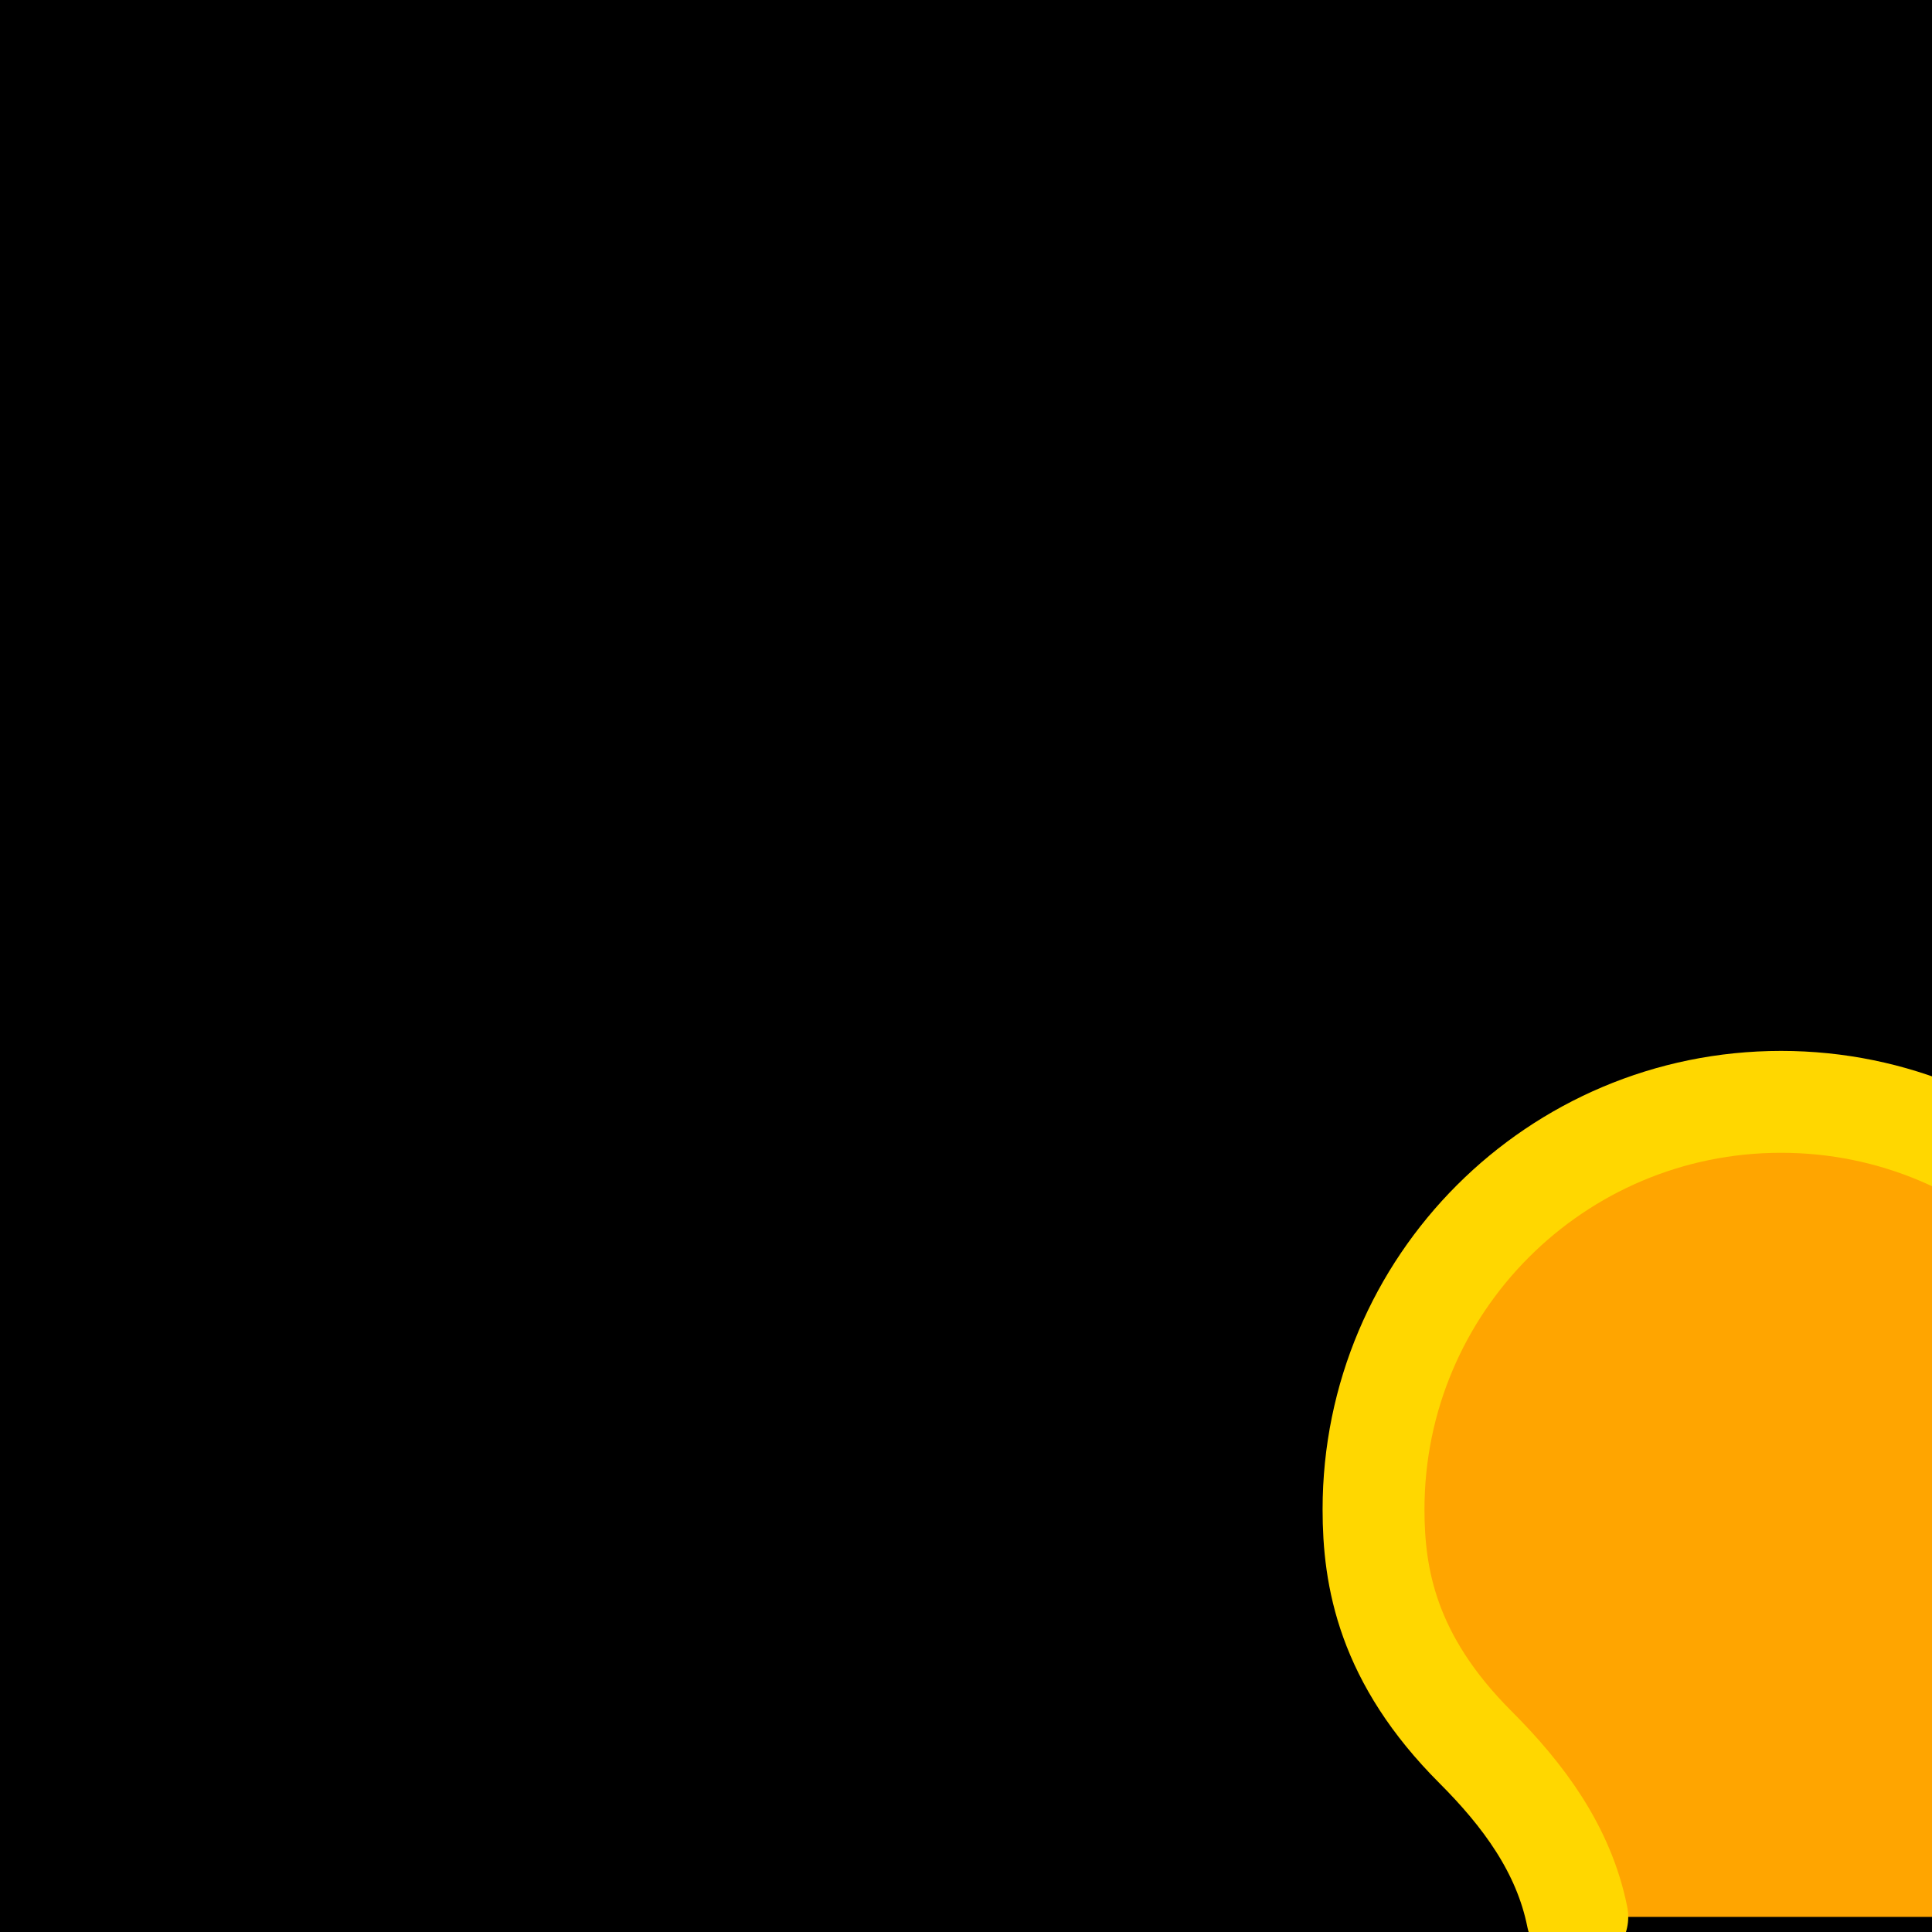
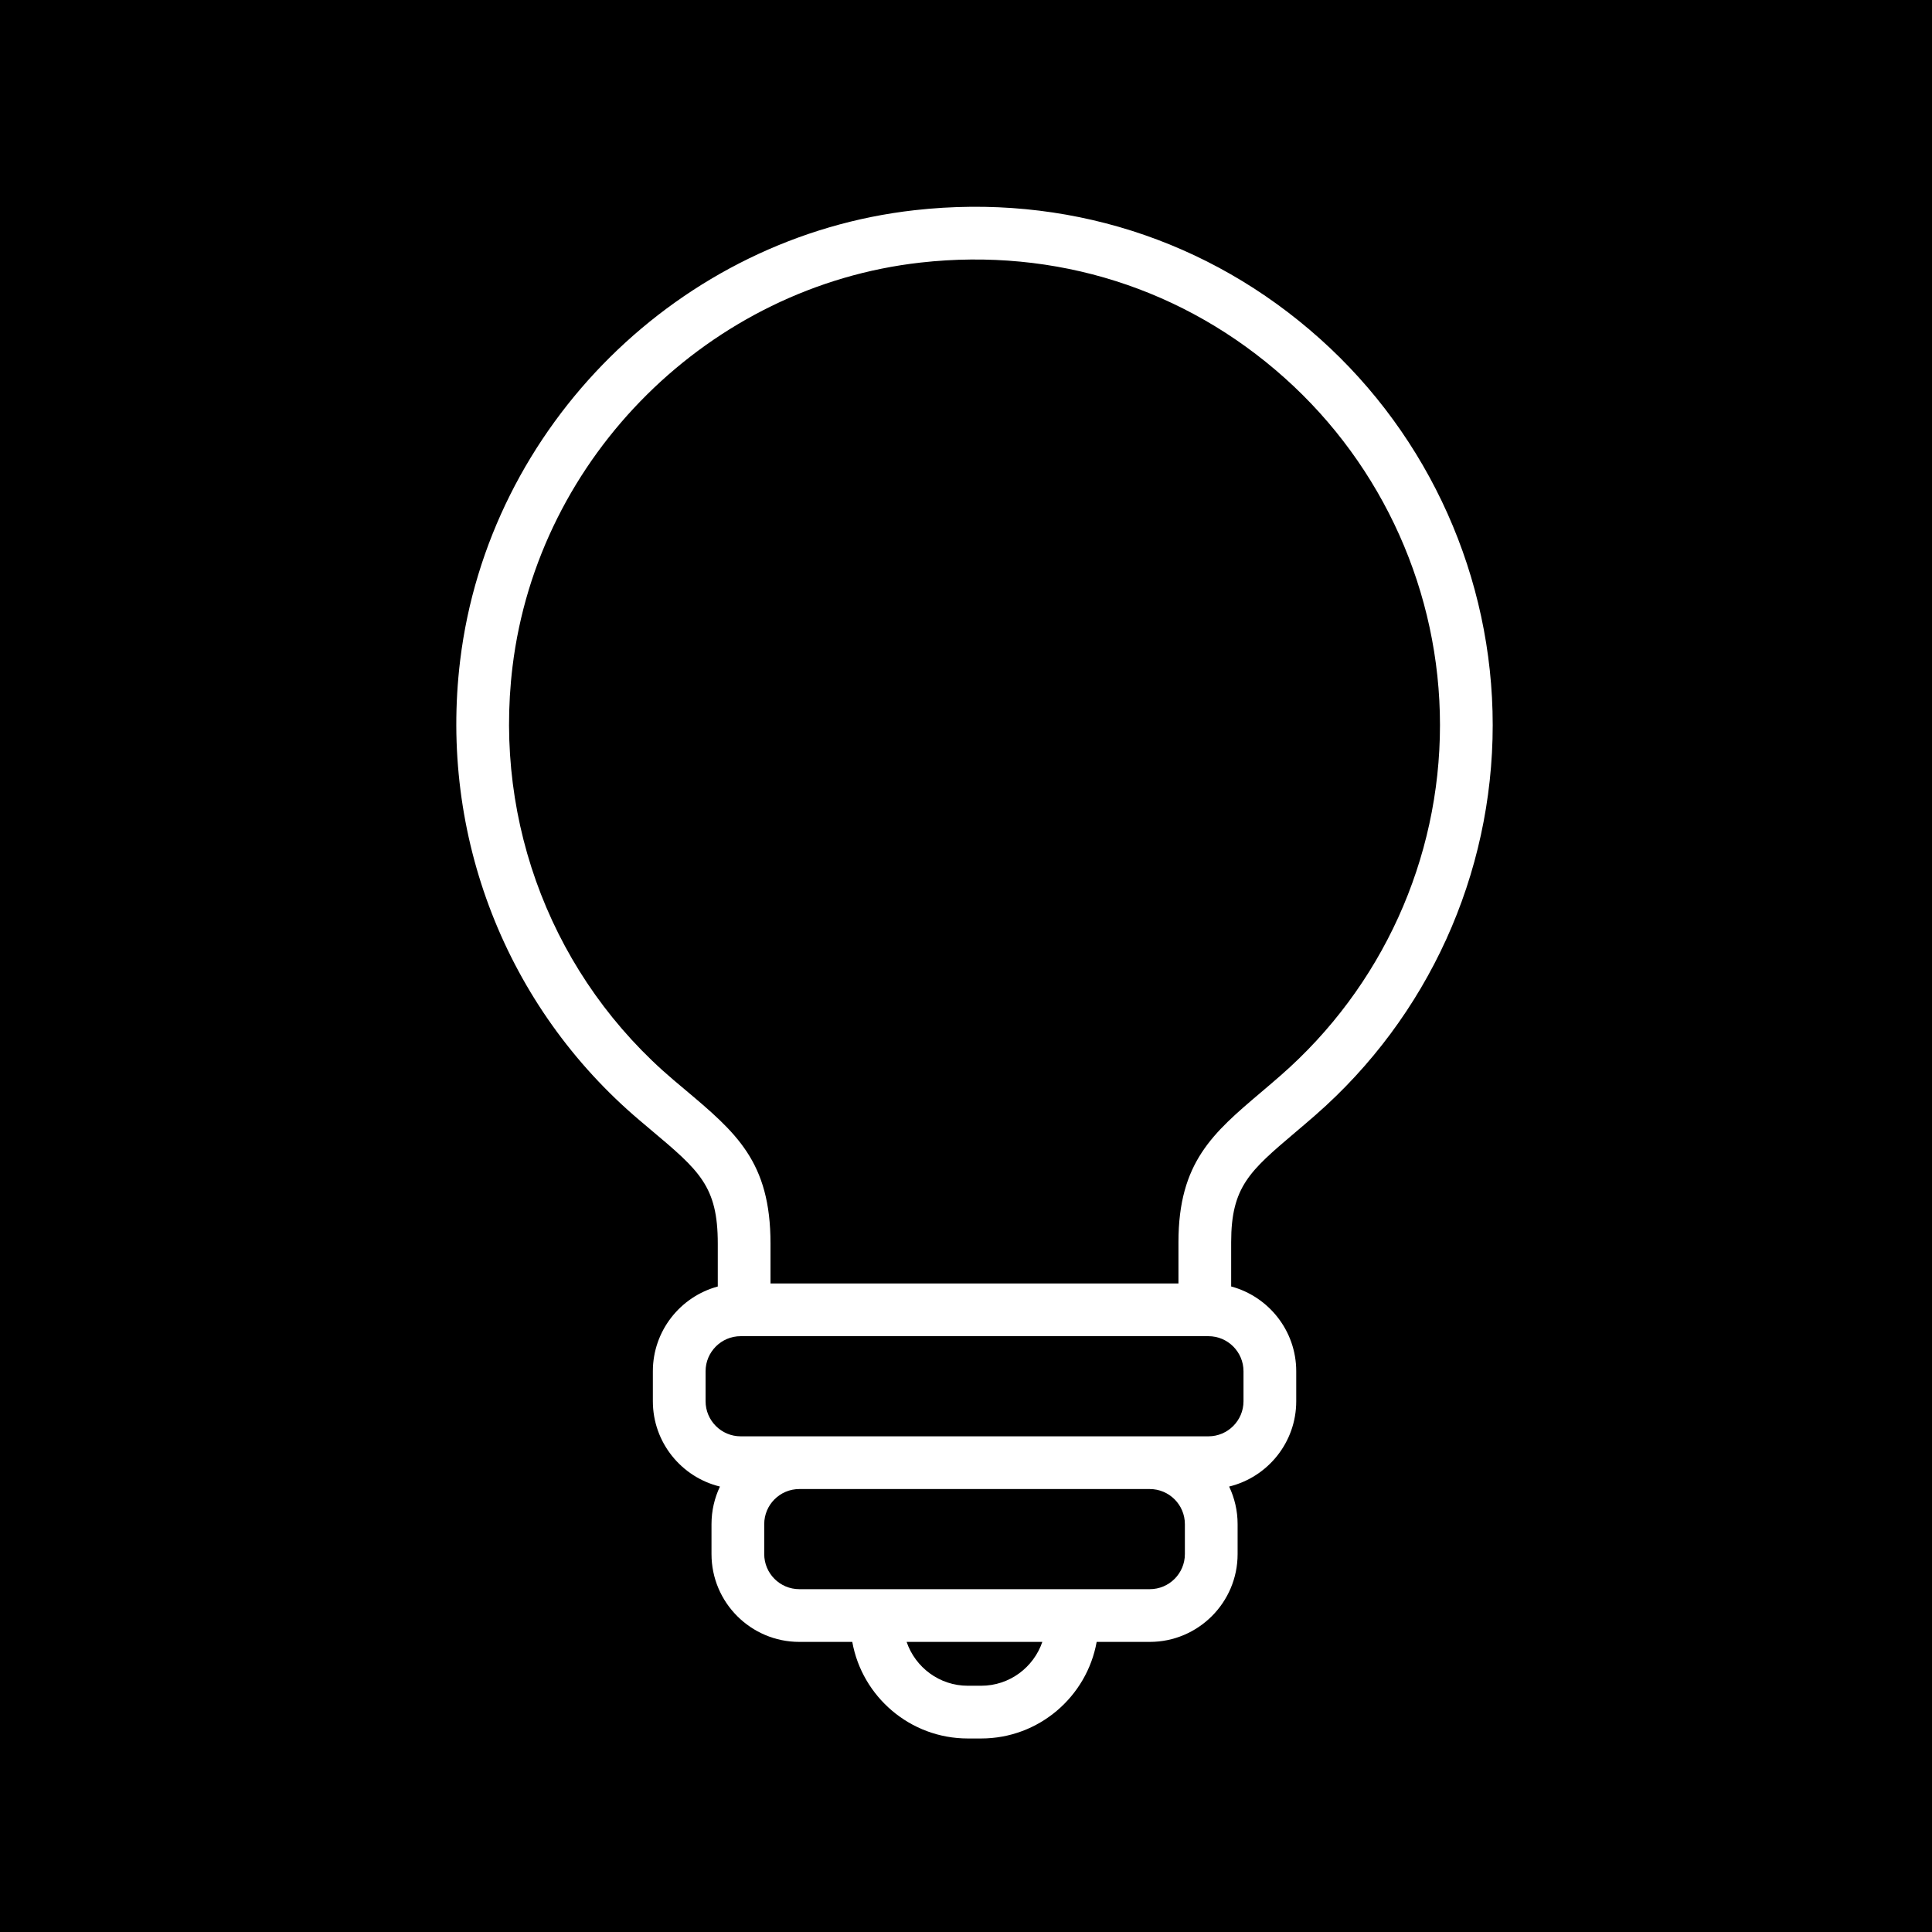
- <svg xmlns="http://www.w3.org/2000/svg" width="512" height="512" viewBox="0 0 512 512" fill="none">
-   <rect width="512" height="512" fill="#000000" />
-   <g transform="translate(256 256) scale(18)">
-     <path d="M15 14c.2-1 .7-1.7 1.5-2.5 1-.9 1.5-2.2 1.5-3.5A6 6 0 0 0 6 8c0 1 .2 2.2 1.5 3.5.7.7 1.3 1.5 1.5 2.5" stroke="#FFD700" stroke-width="1.5" stroke-linecap="round" stroke-linejoin="round" fill="#FFA500" />
-     <path d="M9 18h6" stroke="#C0C0C0" stroke-width="1.5" stroke-linecap="round" stroke-linejoin="round" />
-     <path d="M10 22h4" stroke="#A0A0A0" stroke-width="1.5" stroke-linecap="round" stroke-linejoin="round" />
+ <svg xmlns="http://www.w3.org/2000/svg" width="500" zoomAndPan="magnify" viewBox="0 0 375 375" height="500" preserveAspectRatio="xMidYMid meet" version="1.0">
+   <defs>
+     <clipPath id="951025f87c">
+       <path d="M 88 40 L 289.977 40 L 289.977 337.5 L 88 337.5 Z M 88 40 " clip-rule="nonzero" />
+     </clipPath>
+   </defs>
+   <rect x="-37.5" width="450" fill="#ffffff" y="-37.5" height="450" fill-opacity="1" />
+   <rect x="-37.5" width="450" fill="#000000" y="-37.5" height="450" fill-opacity="1" />
+   <g clip-path="url(#951025f87c)">
+     <path fill="#ffffff" d="M 256.184 65.738 C 234.57 46.402 206.656 37.543 177.582 40.793 C 131.957 45.887 94.84 82.645 89.316 128.191 C 85.203 162.129 98.227 195.504 124.156 217.465 C 124.875 218.074 125.574 218.664 126.25 219.234 C 135.762 227.227 139.32 230.219 139.32 241.383 L 139.32 249.711 C 132.07 251.668 126.719 258.301 126.719 266.16 L 126.719 271.98 C 126.719 279.992 132.277 286.727 139.742 288.539 C 138.691 290.754 138.102 293.223 138.102 295.832 L 138.102 301.648 C 138.102 311.047 145.746 318.691 155.145 318.691 L 165.426 318.691 C 167.34 329.336 176.66 337.438 187.848 337.438 L 190.445 337.438 C 201.629 337.438 210.949 329.336 212.863 318.691 L 223.172 318.691 C 232.57 318.691 240.219 311.047 240.219 301.648 L 240.219 295.832 C 240.219 293.223 239.625 290.754 238.574 288.539 C 246.039 286.727 251.598 279.992 251.598 271.98 L 251.598 266.16 C 251.598 258.293 246.234 251.652 238.969 249.703 L 238.969 241.09 C 238.969 230.352 242.598 227.273 251.363 219.836 C 252.605 218.785 253.918 217.672 255.293 216.469 C 277.18 197.352 289.734 169.75 289.734 140.734 C 289.734 112.145 277.504 84.809 256.184 65.738 Z M 190.445 327.203 L 187.848 327.203 C 182.34 327.203 177.664 323.633 175.973 318.691 L 202.316 318.691 C 200.629 323.633 195.949 327.203 190.445 327.203 Z M 229.984 301.648 C 229.984 305.402 226.93 308.457 223.176 308.457 L 155.145 308.457 C 151.387 308.457 148.336 305.402 148.336 301.648 L 148.336 295.832 C 148.336 292.078 151.387 289.023 155.145 289.023 L 223.172 289.023 C 226.93 289.023 229.984 292.078 229.984 295.832 Z M 241.363 266.16 L 241.363 271.977 C 241.363 275.734 238.309 278.789 234.555 278.789 L 143.762 278.789 C 140.008 278.789 136.953 275.73 136.953 271.977 L 136.953 266.16 C 136.953 262.406 140.008 259.352 143.762 259.352 L 234.555 259.352 C 238.309 259.352 241.363 262.406 241.363 266.16 Z M 248.562 208.758 C 247.227 209.926 245.953 211.008 244.746 212.031 C 235.453 219.914 228.738 225.609 228.738 241.086 L 228.738 249.117 L 149.555 249.117 L 149.555 241.383 C 149.555 225.453 142.902 219.863 132.84 211.398 C 132.172 210.836 131.48 210.258 130.77 209.656 C 107.477 189.926 95.781 159.93 99.477 129.422 C 104.434 88.535 137.758 55.539 178.719 50.961 C 204.855 48.039 229.945 55.996 249.359 73.367 C 268.516 90.5 279.5 115.055 279.5 140.73 C 279.5 166.793 268.223 191.586 248.562 208.758 Z M 248.562 208.758 " fill-opacity="1" fill-rule="nonzero" />
  </g>
</svg>
